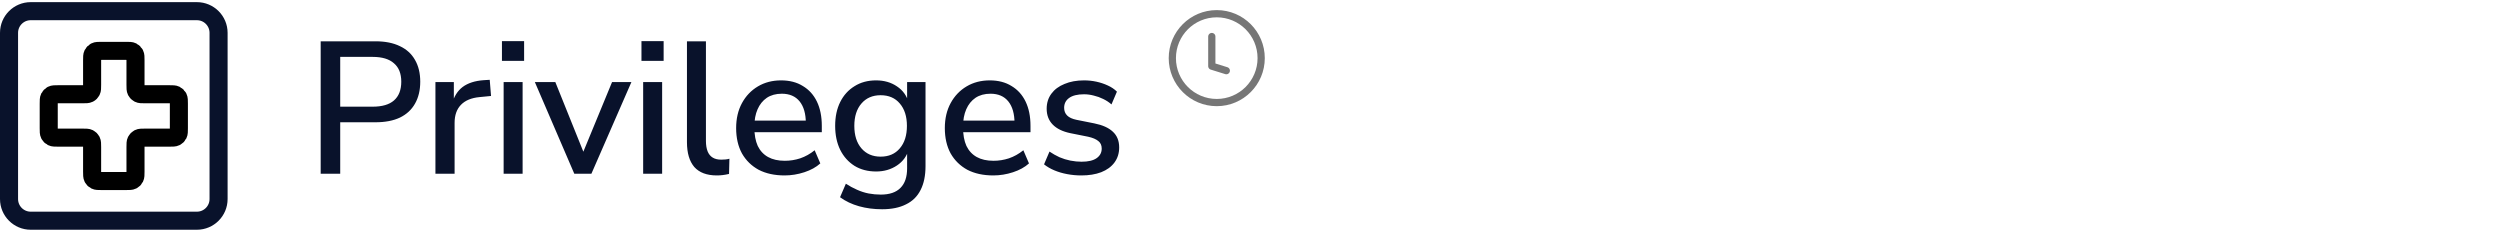
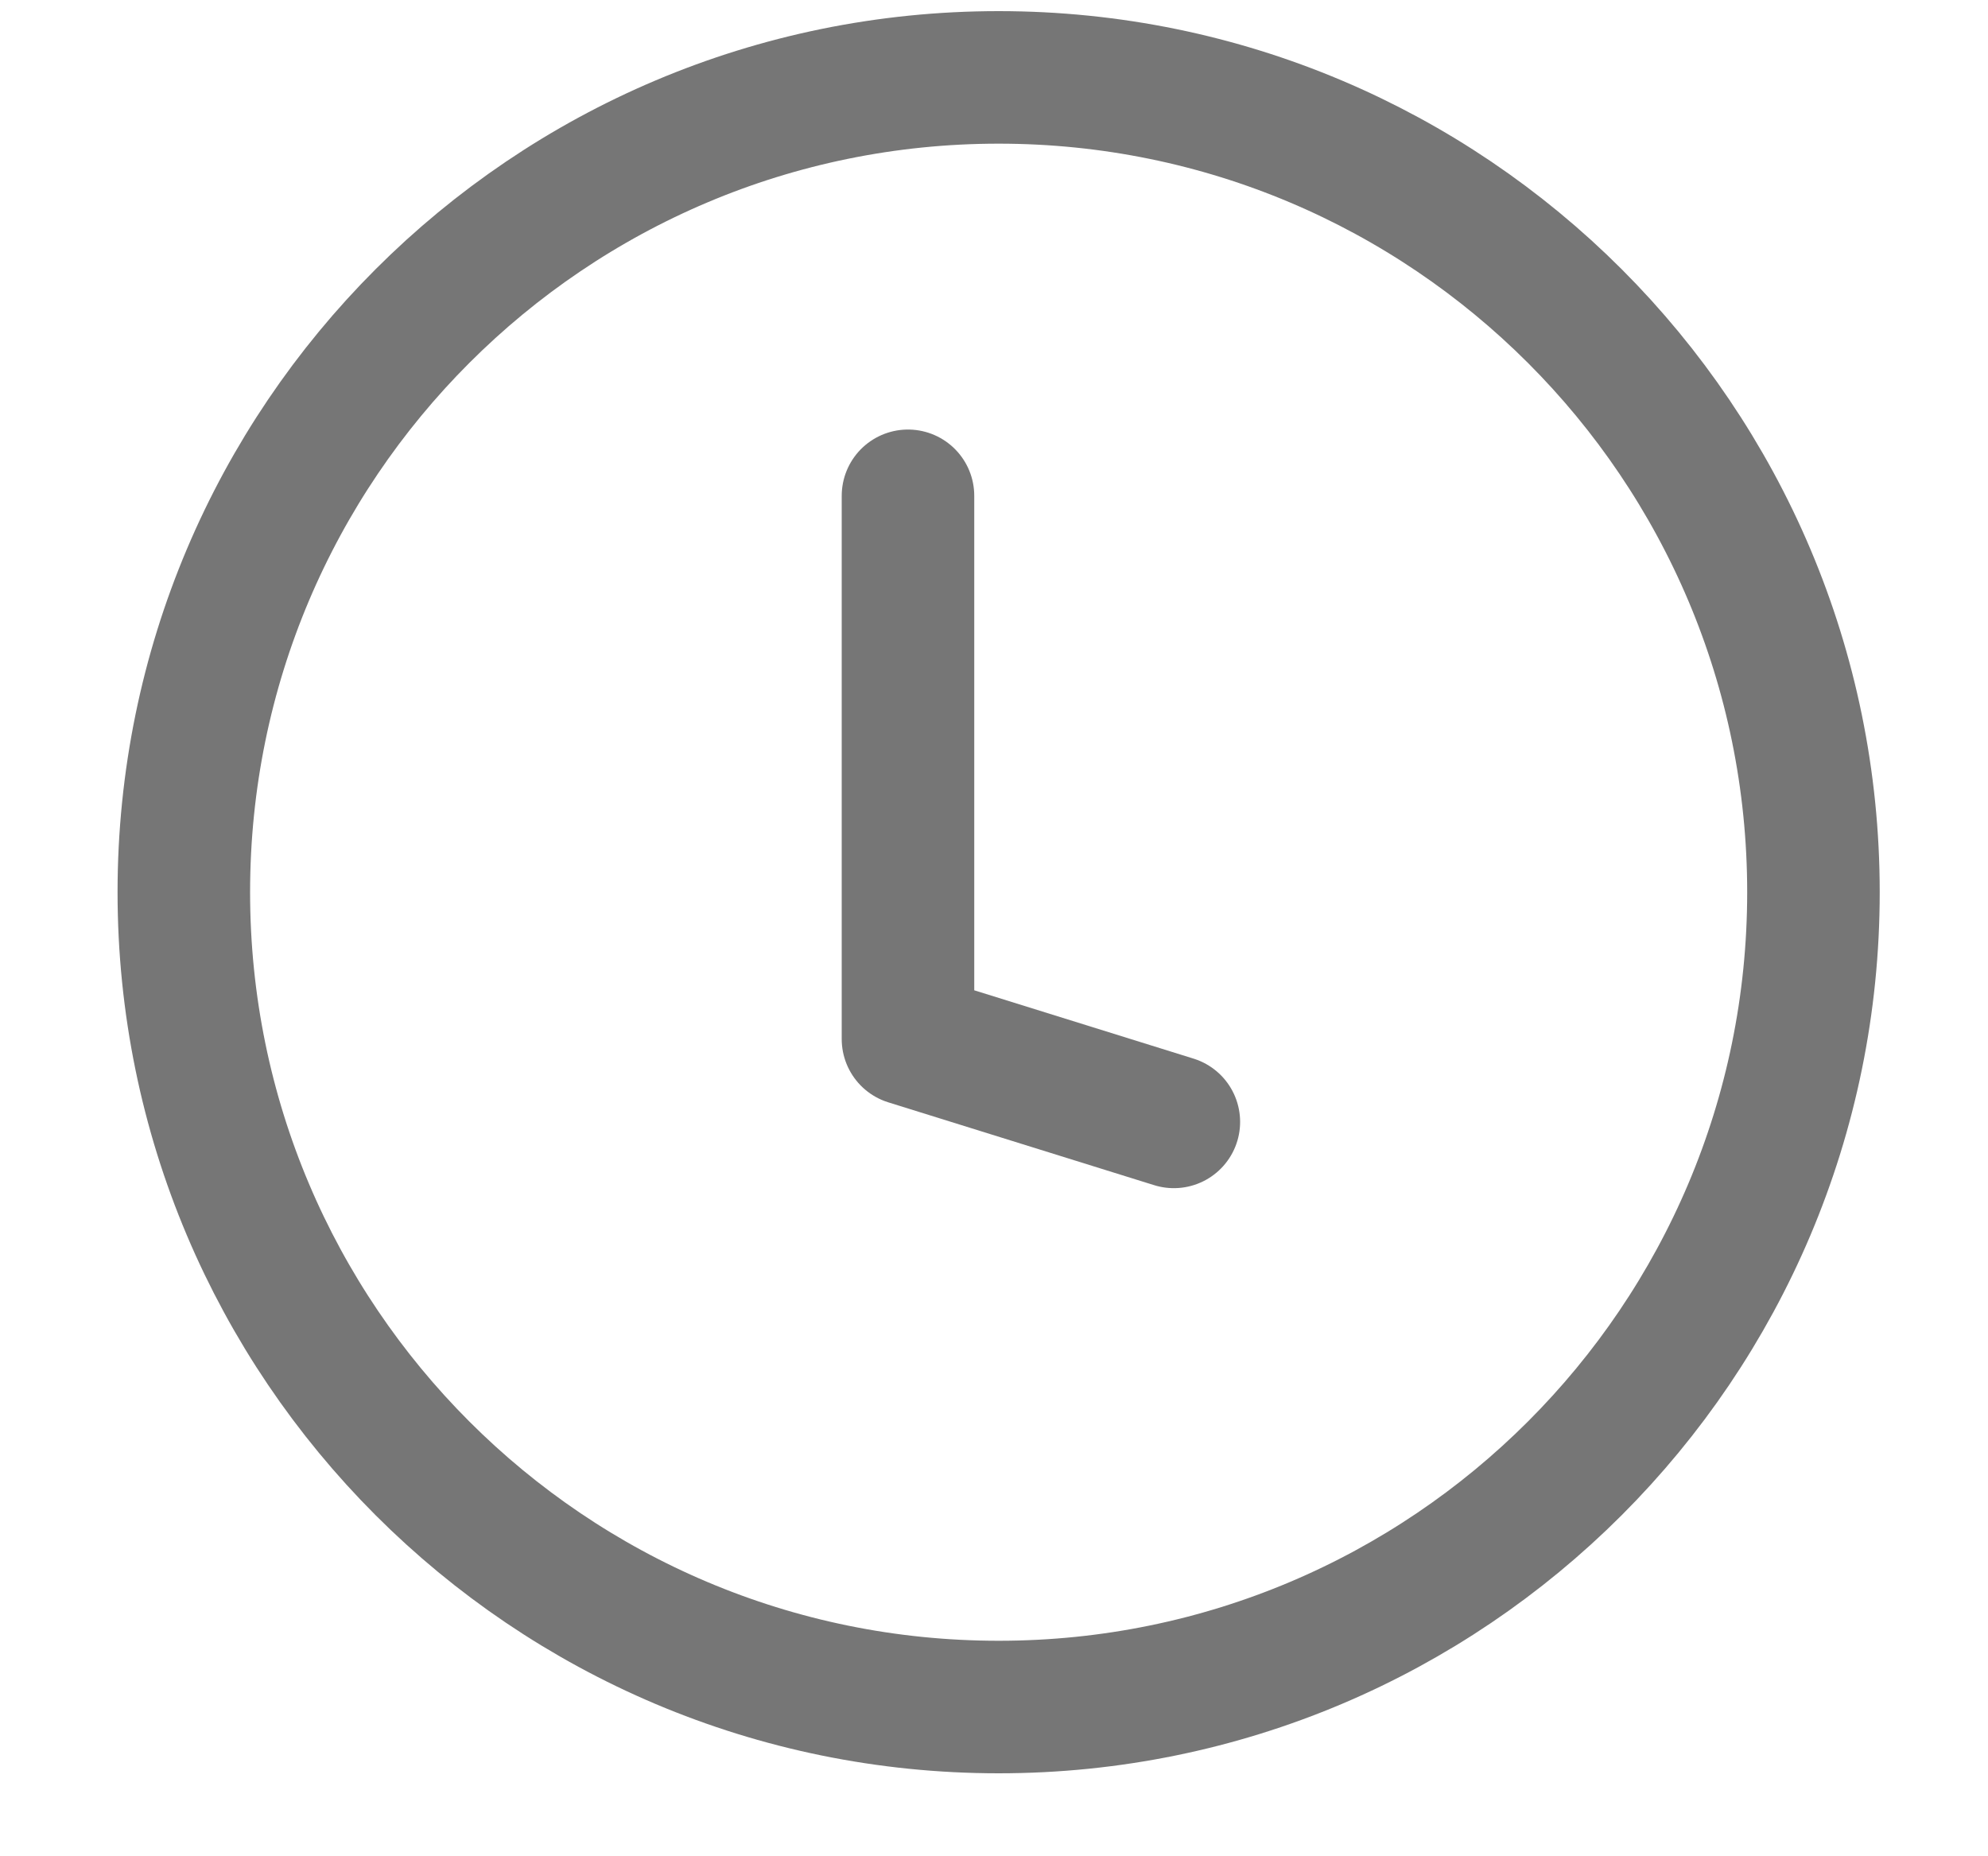
- <svg xmlns="http://www.w3.org/2000/svg" width="346" height="33" viewBox="0 0 346 33" fill="none">
-   <path d="M18.753 8.35C18.753 7.891 18.753 7.662 18.663 7.487C18.585 7.333 18.46 7.207 18.305 7.129C18.13 7.04 17.901 7.04 17.442 7.04H14.058C13.599 7.04 13.37 7.04 13.195 7.129C13.041 7.207 12.916 7.333 12.837 7.487C12.748 7.662 12.748 7.891 12.748 8.35V11.734C12.748 12.193 12.748 12.422 12.659 12.597C12.58 12.751 12.455 12.877 12.301 12.955C12.126 13.044 11.896 13.044 11.438 13.044H8.053C7.595 13.044 7.365 13.044 7.19 13.133C7.036 13.212 6.911 13.337 6.832 13.491C6.743 13.666 6.743 13.896 6.743 14.354V17.739C6.743 18.197 6.743 18.427 6.832 18.602C6.911 18.756 7.036 18.881 7.19 18.96C7.365 19.049 7.595 19.049 8.053 19.049H11.438C11.896 19.049 12.126 19.049 12.301 19.138C12.455 19.217 12.58 19.342 12.659 19.496C12.748 19.671 12.748 19.901 12.748 20.359V23.744C12.748 24.202 12.748 24.431 12.837 24.607C12.916 24.761 13.041 24.886 13.195 24.964C13.37 25.054 13.599 25.054 14.058 25.054H17.442C17.901 25.054 18.13 25.054 18.305 24.964C18.46 24.886 18.585 24.761 18.663 24.607C18.753 24.431 18.753 24.202 18.753 23.744V20.359C18.753 19.901 18.753 19.671 18.842 19.496C18.92 19.342 19.046 19.217 19.2 19.138C19.375 19.049 19.604 19.049 20.063 19.049H23.447C23.906 19.049 24.135 19.049 24.31 18.96C24.464 18.881 24.59 18.756 24.668 18.602C24.757 18.427 24.757 18.197 24.757 17.739V14.354C24.757 13.896 24.757 13.666 24.668 13.491C24.59 13.337 24.464 13.212 24.31 13.133C24.135 13.044 23.906 13.044 23.447 13.044H20.063C19.604 13.044 19.375 13.044 19.2 12.955C19.046 12.877 18.92 12.751 18.842 12.597C18.753 12.422 18.753 12.193 18.753 11.734V8.35Z" stroke="black" stroke-width="2.5" stroke-linecap="round" stroke-linejoin="round" />
-   <rect x="1.25" y="1.546" width="29" height="29" rx="3" stroke="#09122B" stroke-width="2.5" stroke-linejoin="round" />
-   <path d="M44.382 24.046V5.716H51.974C53.309 5.716 54.435 5.942 55.354 6.392C56.273 6.826 56.966 7.458 57.434 8.29C57.919 9.122 58.162 10.128 58.162 11.306C58.162 12.485 57.919 13.499 57.434 14.348C56.966 15.18 56.273 15.822 55.354 16.272C54.435 16.706 53.309 16.922 51.974 16.922H47.086V24.046H44.382ZM47.086 14.764H51.584C52.884 14.764 53.863 14.478 54.522 13.906C55.198 13.317 55.536 12.45 55.536 11.306C55.536 10.18 55.198 9.33 54.522 8.758C53.863 8.169 52.884 7.874 51.584 7.874H47.086V14.764ZM60.264 24.046V11.358H62.812V14.4H62.552C62.829 13.36 63.323 12.572 64.034 12.034C64.762 11.497 65.724 11.185 66.92 11.098L67.778 11.046L67.96 13.282L66.374 13.438C65.247 13.542 64.389 13.898 63.8 14.504C63.21 15.111 62.916 15.943 62.916 17V24.046H60.264ZM69.469 8.42V5.69H72.537V8.42H69.469ZM69.703 24.046V11.358H72.329V24.046H69.703ZM79.483 24.046L74.023 11.358H76.857L81.095 21.888H80.367L84.709 11.358H87.387L81.849 24.046H79.483ZM88.779 8.42V5.69H91.847V8.42H88.779ZM89.013 24.046V11.358H91.639V24.046H89.013ZM99.209 24.28C97.823 24.28 96.783 23.89 96.089 23.11C95.413 22.313 95.075 21.169 95.075 19.678V5.716H97.701V19.522C97.701 20.077 97.779 20.554 97.935 20.952C98.091 21.334 98.325 21.62 98.637 21.81C98.949 22.001 99.339 22.096 99.807 22.096C100.015 22.096 100.215 22.088 100.405 22.07C100.596 22.053 100.778 22.018 100.951 21.966L100.899 24.072C100.605 24.142 100.319 24.194 100.041 24.228C99.764 24.263 99.487 24.28 99.209 24.28ZM108.59 24.28C107.203 24.28 106.007 24.02 105.002 23.5C104.014 22.963 103.242 22.209 102.688 21.238C102.15 20.25 101.882 19.08 101.882 17.728C101.882 16.411 102.15 15.258 102.688 14.27C103.225 13.282 103.962 12.511 104.898 11.956C105.834 11.402 106.9 11.124 108.096 11.124C109.274 11.124 110.28 11.384 111.112 11.904C111.961 12.407 112.611 13.126 113.062 14.062C113.512 14.998 113.738 16.116 113.738 17.416V18.3H103.962V16.688H111.97L111.528 17.052C111.528 15.752 111.242 14.747 110.67 14.036C110.098 13.326 109.274 12.97 108.2 12.97C107.385 12.97 106.692 13.161 106.12 13.542C105.565 13.924 105.14 14.452 104.846 15.128C104.551 15.804 104.404 16.593 104.404 17.494V17.65C104.404 18.656 104.56 19.505 104.872 20.198C105.201 20.874 105.678 21.386 106.302 21.732C106.926 22.079 107.697 22.252 108.616 22.252C109.344 22.252 110.054 22.14 110.748 21.914C111.458 21.672 112.126 21.299 112.75 20.796L113.53 22.616C112.958 23.136 112.221 23.544 111.32 23.838C110.418 24.133 109.508 24.28 108.59 24.28ZM122.086 28.96C120.942 28.96 119.876 28.822 118.888 28.544C117.9 28.267 117.025 27.851 116.262 27.296L117.068 25.424C117.571 25.754 118.082 26.031 118.602 26.256C119.14 26.499 119.677 26.672 120.214 26.776C120.769 26.88 121.332 26.932 121.904 26.932C123.118 26.932 124.028 26.62 124.634 25.996C125.241 25.39 125.544 24.488 125.544 23.292V20.64H125.778C125.518 21.594 124.972 22.348 124.14 22.902C123.308 23.457 122.346 23.734 121.254 23.734C120.11 23.734 119.114 23.474 118.264 22.954C117.415 22.417 116.756 21.68 116.288 20.744C115.82 19.791 115.586 18.682 115.586 17.416C115.586 16.151 115.82 15.05 116.288 14.114C116.756 13.178 117.415 12.45 118.264 11.93C119.114 11.393 120.11 11.124 121.254 11.124C122.364 11.124 123.326 11.402 124.14 11.956C124.972 12.511 125.51 13.265 125.752 14.218H125.544V11.358H128.092V22.98C128.092 24.298 127.867 25.398 127.416 26.282C126.966 27.184 126.29 27.851 125.388 28.284C124.504 28.735 123.404 28.96 122.086 28.96ZM121.878 21.68C123.005 21.68 123.889 21.299 124.53 20.536C125.189 19.774 125.518 18.734 125.518 17.416C125.518 16.116 125.189 15.085 124.53 14.322C123.889 13.56 123.005 13.178 121.878 13.178C120.769 13.178 119.885 13.56 119.226 14.322C118.568 15.085 118.238 16.116 118.238 17.416C118.238 18.734 118.568 19.774 119.226 20.536C119.885 21.299 120.769 21.68 121.878 21.68ZM137.472 24.28C136.085 24.28 134.889 24.02 133.884 23.5C132.896 22.963 132.125 22.209 131.57 21.238C131.033 20.25 130.764 19.08 130.764 17.728C130.764 16.411 131.033 15.258 131.57 14.27C132.107 13.282 132.844 12.511 133.78 11.956C134.716 11.402 135.782 11.124 136.978 11.124C138.157 11.124 139.162 11.384 139.994 11.904C140.843 12.407 141.493 13.126 141.944 14.062C142.395 14.998 142.62 16.116 142.62 17.416V18.3H132.844V16.688H140.852L140.41 17.052C140.41 15.752 140.124 14.747 139.552 14.036C138.98 13.326 138.157 12.97 137.082 12.97C136.267 12.97 135.574 13.161 135.002 13.542C134.447 13.924 134.023 14.452 133.728 15.128C133.433 15.804 133.286 16.593 133.286 17.494V17.65C133.286 18.656 133.442 19.505 133.754 20.198C134.083 20.874 134.56 21.386 135.184 21.732C135.808 22.079 136.579 22.252 137.498 22.252C138.226 22.252 138.937 22.14 139.63 21.914C140.341 21.672 141.008 21.299 141.632 20.796L142.412 22.616C141.84 23.136 141.103 23.544 140.202 23.838C139.301 24.133 138.391 24.28 137.472 24.28ZM149.669 24.28C148.993 24.28 148.334 24.22 147.693 24.098C147.051 23.977 146.462 23.804 145.925 23.578C145.387 23.353 144.911 23.076 144.495 22.746L145.249 20.978C145.682 21.273 146.141 21.533 146.627 21.758C147.112 21.966 147.615 22.122 148.135 22.226C148.672 22.33 149.192 22.382 149.695 22.382C150.613 22.382 151.307 22.218 151.775 21.888C152.243 21.559 152.477 21.117 152.477 20.562C152.477 20.112 152.321 19.765 152.009 19.522C151.697 19.262 151.229 19.063 150.605 18.924L148.135 18.43C147.06 18.205 146.245 17.806 145.691 17.234C145.136 16.662 144.859 15.934 144.859 15.05C144.859 14.253 145.075 13.56 145.509 12.97C145.942 12.381 146.549 11.93 147.329 11.618C148.109 11.289 149.01 11.124 150.033 11.124C150.622 11.124 151.194 11.185 151.749 11.306C152.303 11.428 152.823 11.601 153.309 11.826C153.811 12.052 154.236 12.338 154.583 12.684L153.829 14.452C153.499 14.158 153.118 13.906 152.685 13.698C152.269 13.49 151.835 13.334 151.385 13.23C150.934 13.109 150.483 13.048 150.033 13.048C149.114 13.048 148.421 13.222 147.953 13.568C147.502 13.898 147.277 14.348 147.277 14.92C147.277 15.354 147.415 15.709 147.693 15.986C147.97 16.264 148.403 16.463 148.993 16.584L151.463 17.078C152.589 17.304 153.439 17.685 154.011 18.222C154.6 18.76 154.895 19.488 154.895 20.406C154.895 21.204 154.678 21.897 154.245 22.486C153.811 23.076 153.196 23.526 152.399 23.838C151.619 24.133 150.709 24.28 149.669 24.28Z" fill="#09122B" />
-   <circle cx="168.398" cy="8.046" r="6.148" stroke="#767676" />
-   <path d="M169.721 9.78L167.714 9.155V5.056" stroke="#767676" stroke-linecap="round" stroke-linejoin="round" />
+ <svg xmlns="http://www.w3.org/2000/svg" width="15" height="14" viewBox="0 0 15 14" fill="none">
+   <circle cx="7.535" cy="6.732" r="6.148" stroke="#767676" />
+   <path d="M8.857 8.465L6.851 7.84V3.741" stroke="#767676" stroke-linecap="round" stroke-linejoin="round" />
</svg>
